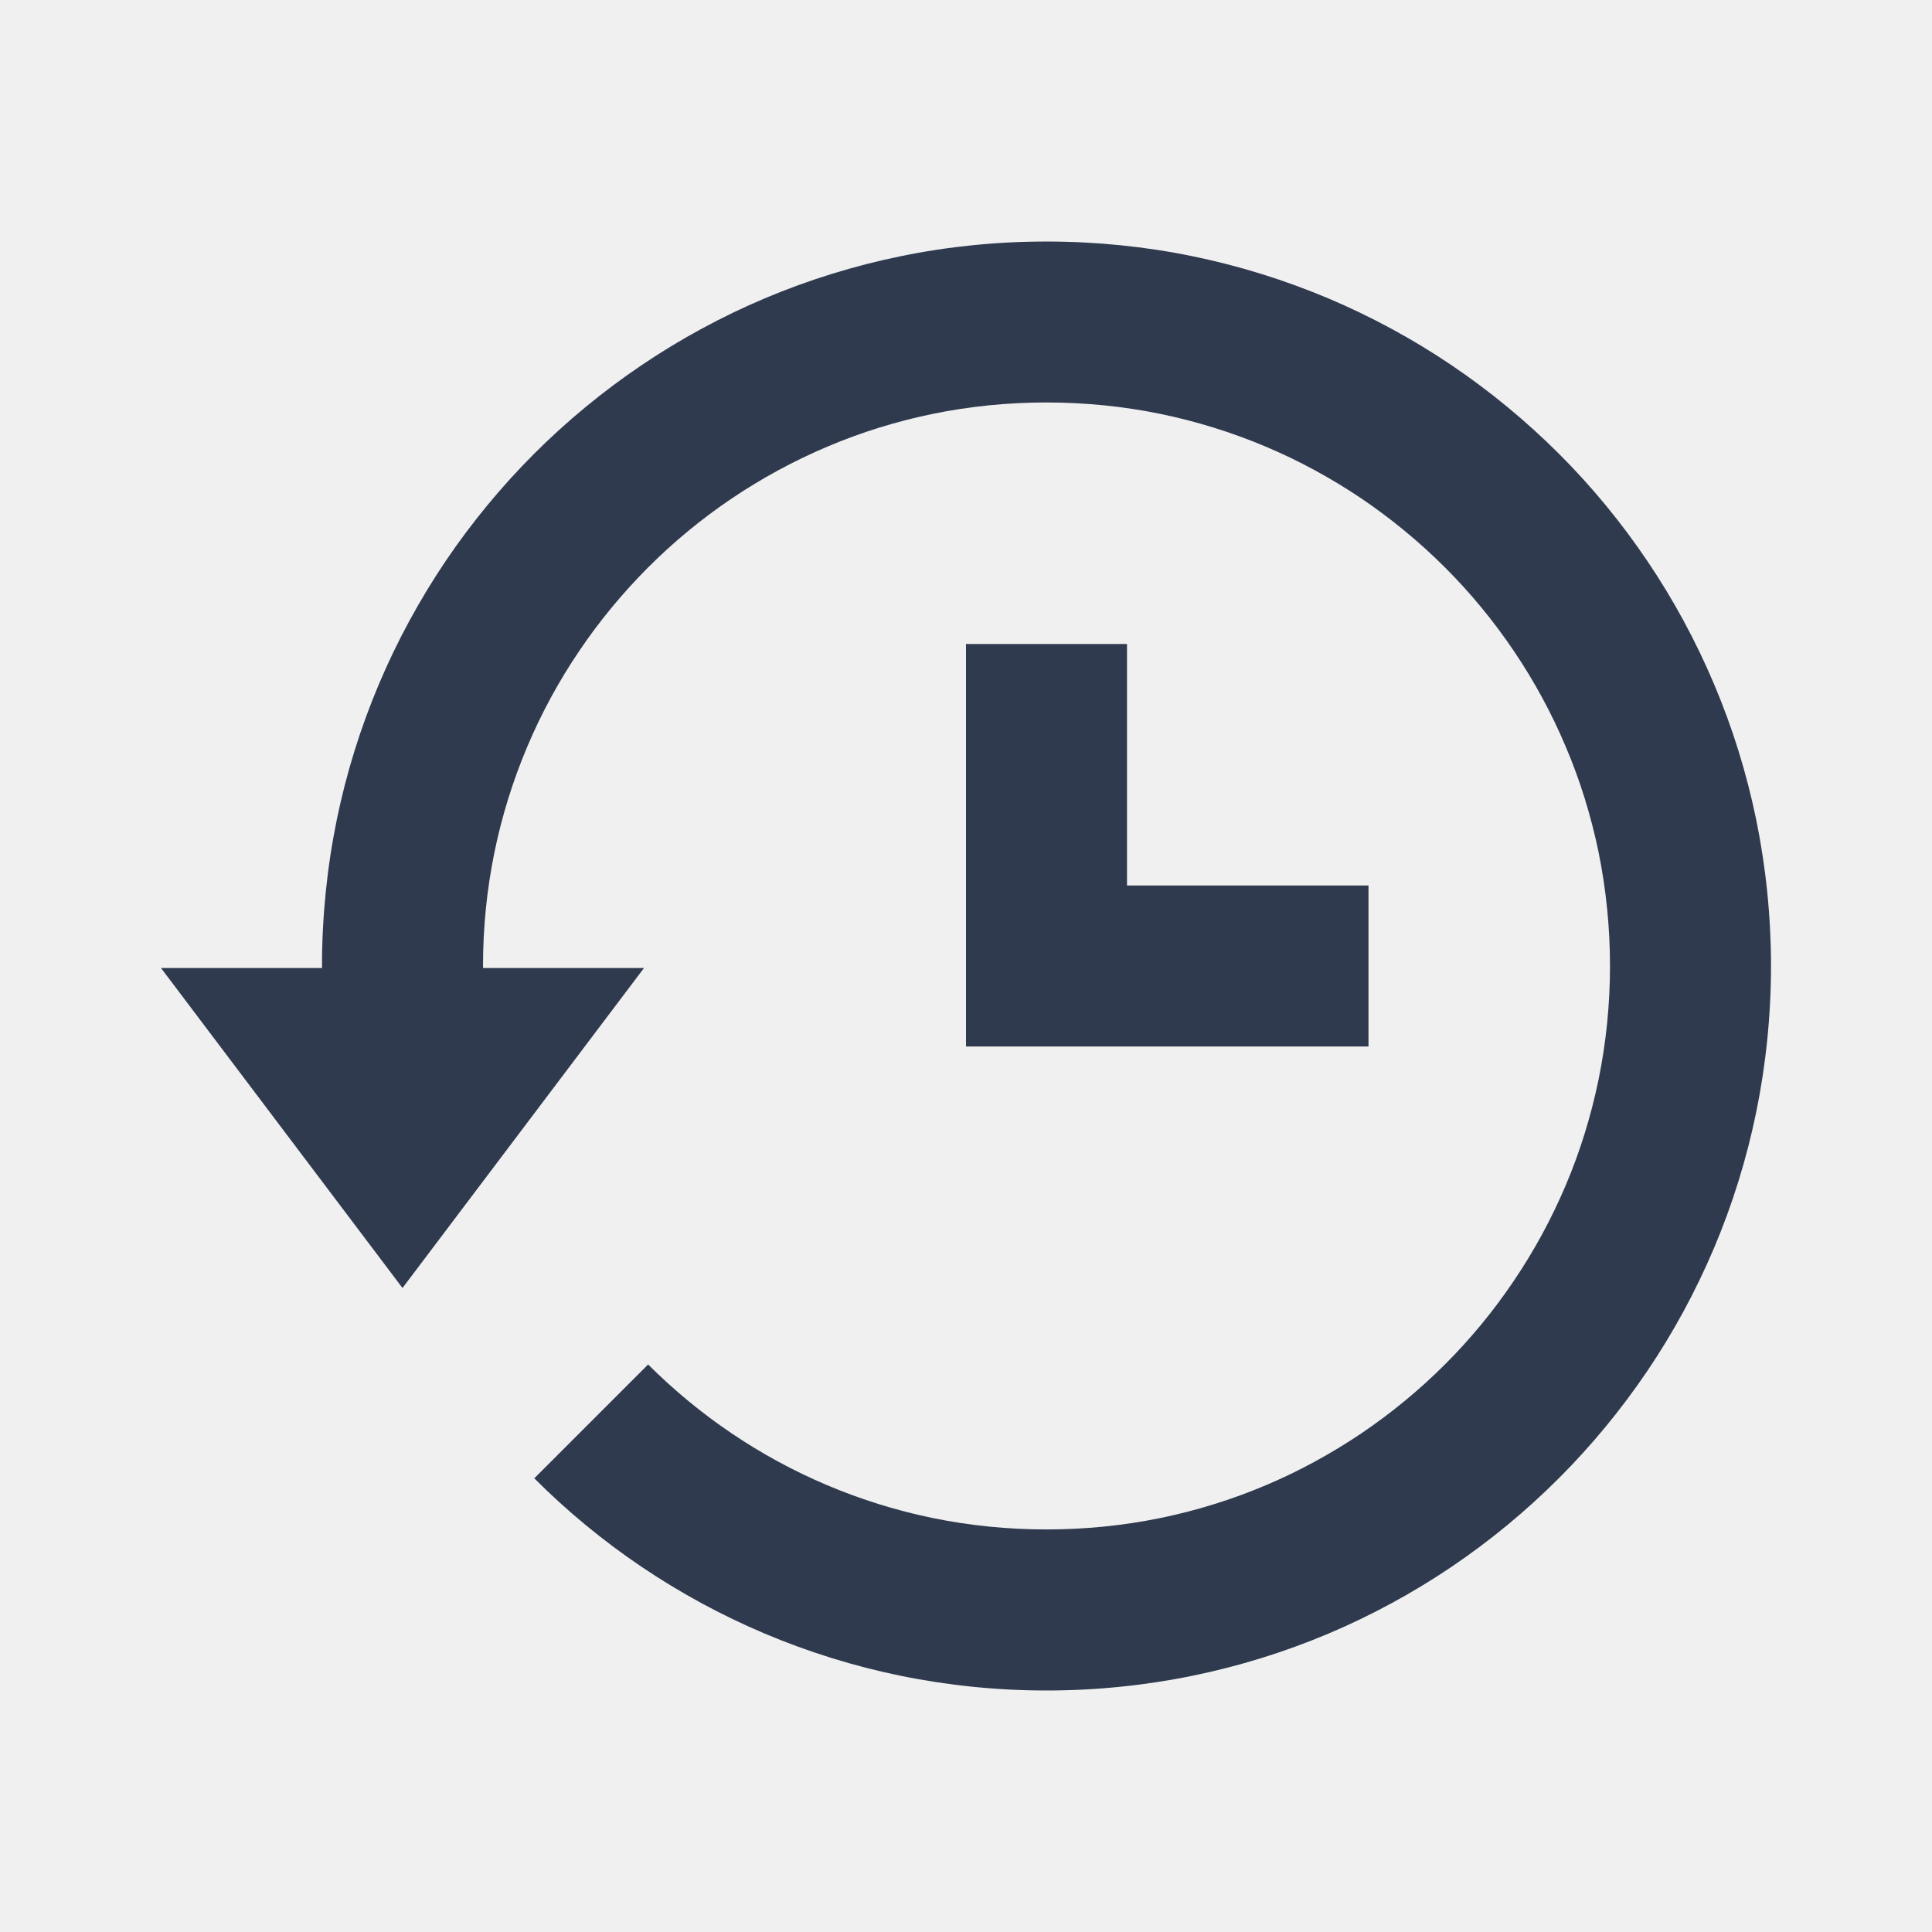
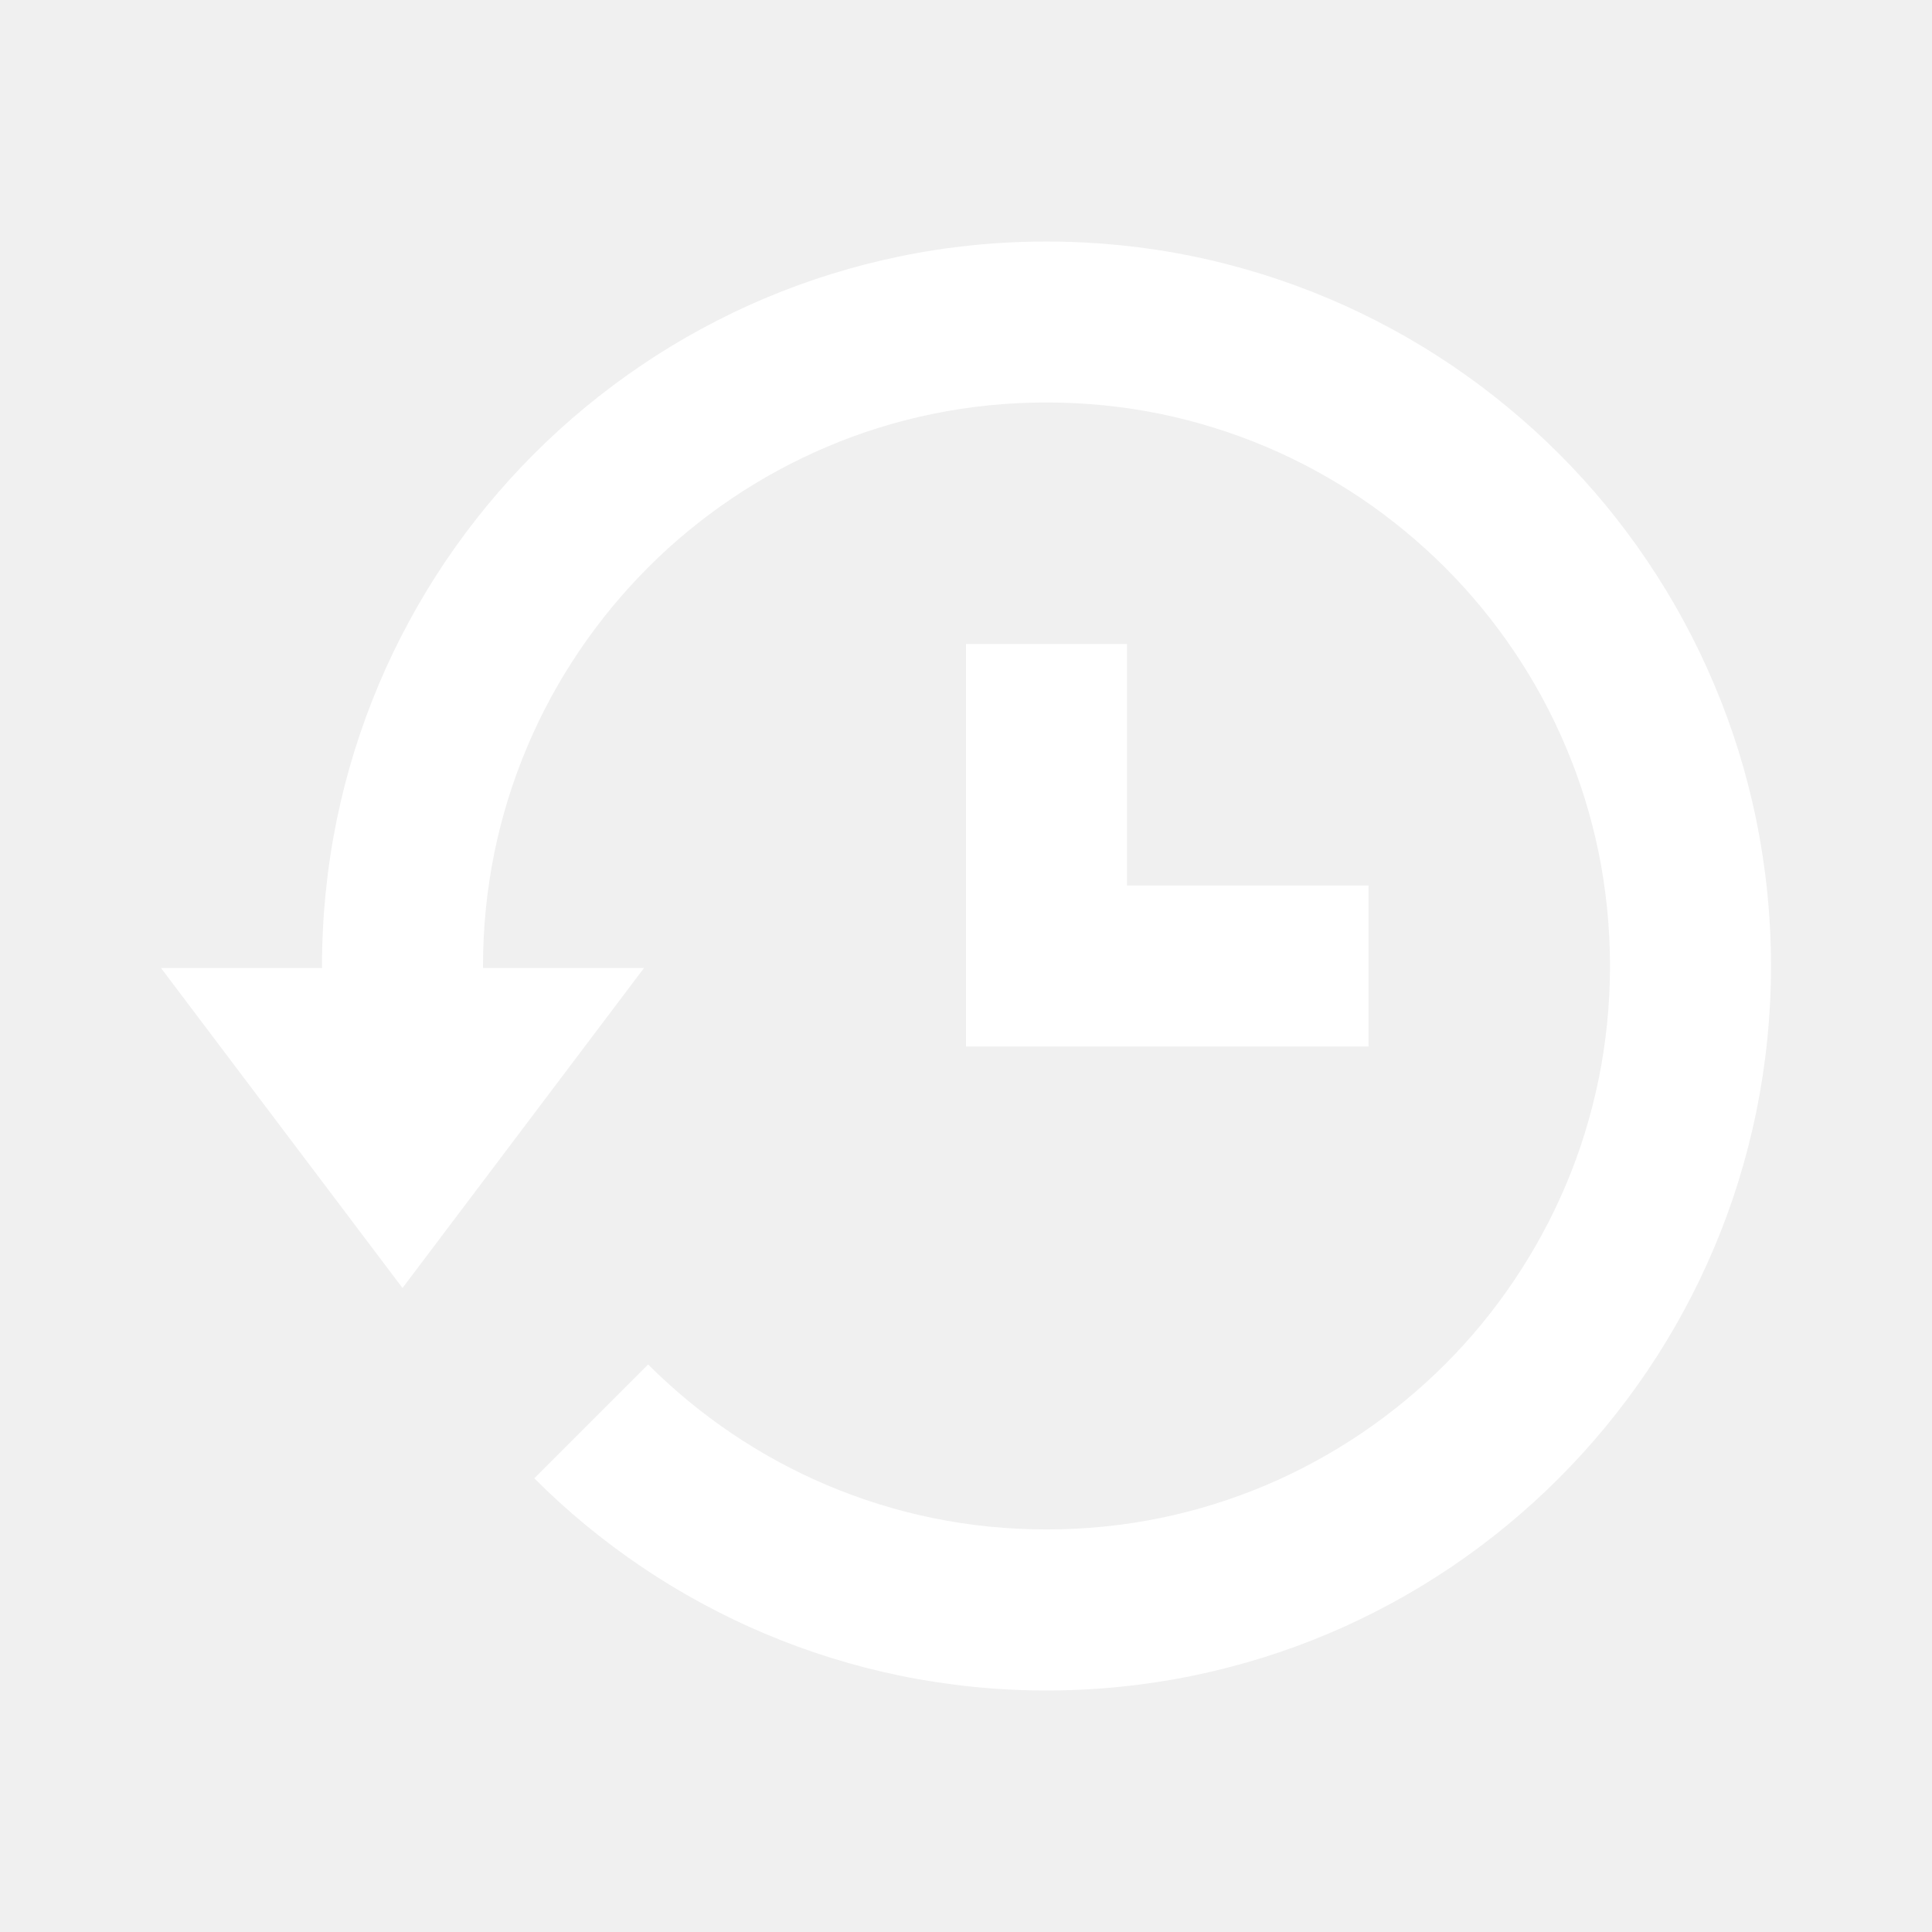
<svg xmlns="http://www.w3.org/2000/svg" width="24" height="24" viewBox="0 0 24 24" fill="none">
-   <path d="M12 8V13H17V11H14V8H12Z" fill="#2F3A4F" />
-   <path d="M21.292 8.497C21.066 7.962 20.787 7.447 20.463 6.968C20.141 6.49 19.772 6.042 19.364 5.635C18.956 5.228 18.51 4.86 18.032 4.537C17.55 4.211 17.035 3.933 16.504 3.708C15.959 3.478 15.39 3.301 14.814 3.183C13.633 2.94 12.37 2.939 11.188 3.183C10.609 3.301 10.041 3.478 9.498 3.707C8.967 3.932 8.453 4.21 7.969 4.537C7.492 4.859 7.043 5.229 6.636 5.636C6.229 6.043 5.859 6.492 5.537 6.968C5.211 7.452 4.932 7.966 4.708 8.496C4.478 9.04 4.301 9.609 4.183 10.186C4.062 10.778 4 11.388 4 12C4 12.008 4.001 12.017 4.001 12.025H2L5 16L8 12.025H6.001C6.001 12.017 6 12.008 6 12C6 11.523 6.048 11.048 6.142 10.588C6.234 10.139 6.371 9.698 6.55 9.275C6.724 8.863 6.941 8.462 7.195 8.087C7.445 7.716 7.733 7.368 8.05 7.05C8.367 6.732 8.716 6.445 9.086 6.195C9.462 5.941 9.863 5.724 10.276 5.549C10.697 5.37 11.139 5.233 11.589 5.141C12.508 4.952 13.493 4.953 14.412 5.141C14.859 5.233 15.302 5.37 15.725 5.549C16.138 5.723 16.538 5.941 16.913 6.193C17.283 6.444 17.633 6.732 17.95 7.049C18.267 7.365 18.554 7.714 18.805 8.086C19.057 8.458 19.274 8.858 19.45 9.275C19.628 9.692 19.764 10.133 19.858 10.586C19.952 11.049 20 11.524 20 12C20 12.476 19.952 12.951 19.858 13.41C19.764 13.865 19.628 14.306 19.45 14.724C19.274 15.14 19.057 15.539 18.804 15.913C18.554 16.284 18.267 16.633 17.95 16.949C17.633 17.266 17.283 17.554 16.914 17.804C16.538 18.057 16.139 18.275 15.725 18.45C15.302 18.629 14.86 18.766 14.412 18.858C13.494 19.046 12.51 19.047 11.589 18.858C11.14 18.766 10.699 18.629 10.276 18.45C9.864 18.276 9.463 18.059 9.088 17.805C8.717 17.555 8.369 17.267 8.051 16.95L6.637 18.364C7.044 18.772 7.492 19.141 7.969 19.463C8.452 19.789 8.967 20.068 9.497 20.292C10.041 20.522 10.61 20.699 11.187 20.817C11.778 20.938 12.388 21 13 21C13.612 21 14.223 20.938 14.813 20.817C15.39 20.699 15.959 20.523 16.503 20.293C17.035 20.068 17.55 19.789 18.034 19.462C18.51 19.14 18.957 18.771 19.364 18.364C19.771 17.957 20.14 17.509 20.462 17.033C20.787 16.553 21.066 16.038 21.292 15.504C21.52 14.966 21.697 14.398 21.817 13.812C21.938 13.22 22 12.61 22 12C22 11.39 21.938 10.78 21.817 10.186C21.697 9.602 21.52 9.034 21.292 8.497Z" fill="#2F3A4F" />
+   <path d="M12 8V13H17V11H14V8H12Z" fill="white" />
+   <path d="M21.292 8.497C21.066 7.962 20.787 7.447 20.463 6.968C20.141 6.49 19.772 6.042 19.364 5.635C18.956 5.228 18.51 4.86 18.032 4.537C17.55 4.211 17.035 3.933 16.504 3.708C15.959 3.478 15.39 3.301 14.814 3.183C13.633 2.94 12.37 2.939 11.188 3.183C10.609 3.301 10.041 3.478 9.498 3.707C8.967 3.932 8.453 4.21 7.969 4.537C7.492 4.859 7.043 5.229 6.636 5.636C6.229 6.043 5.859 6.492 5.537 6.968C5.211 7.452 4.932 7.966 4.708 8.496C4.478 9.04 4.301 9.609 4.183 10.186C4.062 10.778 4 11.388 4 12C4 12.008 4.001 12.017 4.001 12.025H2L5 16L8 12.025H6.001C6.001 12.017 6 12.008 6 12C6 11.523 6.048 11.048 6.142 10.588C6.234 10.139 6.371 9.698 6.55 9.275C6.724 8.863 6.941 8.462 7.195 8.087C7.445 7.716 7.733 7.368 8.05 7.05C8.367 6.732 8.716 6.445 9.086 6.195C9.462 5.941 9.863 5.724 10.276 5.549C10.697 5.37 11.139 5.233 11.589 5.141C12.508 4.952 13.493 4.953 14.412 5.141C14.859 5.233 15.302 5.37 15.725 5.549C16.138 5.723 16.538 5.941 16.913 6.193C17.283 6.444 17.633 6.732 17.95 7.049C18.267 7.365 18.554 7.714 18.805 8.086C19.057 8.458 19.274 8.858 19.45 9.275C19.628 9.692 19.764 10.133 19.858 10.586C19.952 11.049 20 11.524 20 12C20 12.476 19.952 12.951 19.858 13.41C19.764 13.865 19.628 14.306 19.45 14.724C19.274 15.14 19.057 15.539 18.804 15.913C18.554 16.284 18.267 16.633 17.95 16.949C17.633 17.266 17.283 17.554 16.914 17.804C16.538 18.057 16.139 18.275 15.725 18.45C15.302 18.629 14.86 18.766 14.412 18.858C13.494 19.046 12.51 19.047 11.589 18.858C11.14 18.766 10.699 18.629 10.276 18.45C9.864 18.276 9.463 18.059 9.088 17.805C8.717 17.555 8.369 17.267 8.051 16.95L6.637 18.364C7.044 18.772 7.492 19.141 7.969 19.463C8.452 19.789 8.967 20.068 9.497 20.292C10.041 20.522 10.61 20.699 11.187 20.817C11.778 20.938 12.388 21 13 21C13.612 21 14.223 20.938 14.813 20.817C15.39 20.699 15.959 20.523 16.503 20.293C17.035 20.068 17.55 19.789 18.034 19.462C18.51 19.14 18.957 18.771 19.364 18.364C19.771 17.957 20.14 17.509 20.462 17.033C20.787 16.553 21.066 16.038 21.292 15.504C21.52 14.966 21.697 14.398 21.817 13.812C21.938 13.22 22 12.61 22 12C22 11.39 21.938 10.78 21.817 10.186C21.697 9.602 21.52 9.034 21.292 8.497Z" fill="white" />
</svg>
